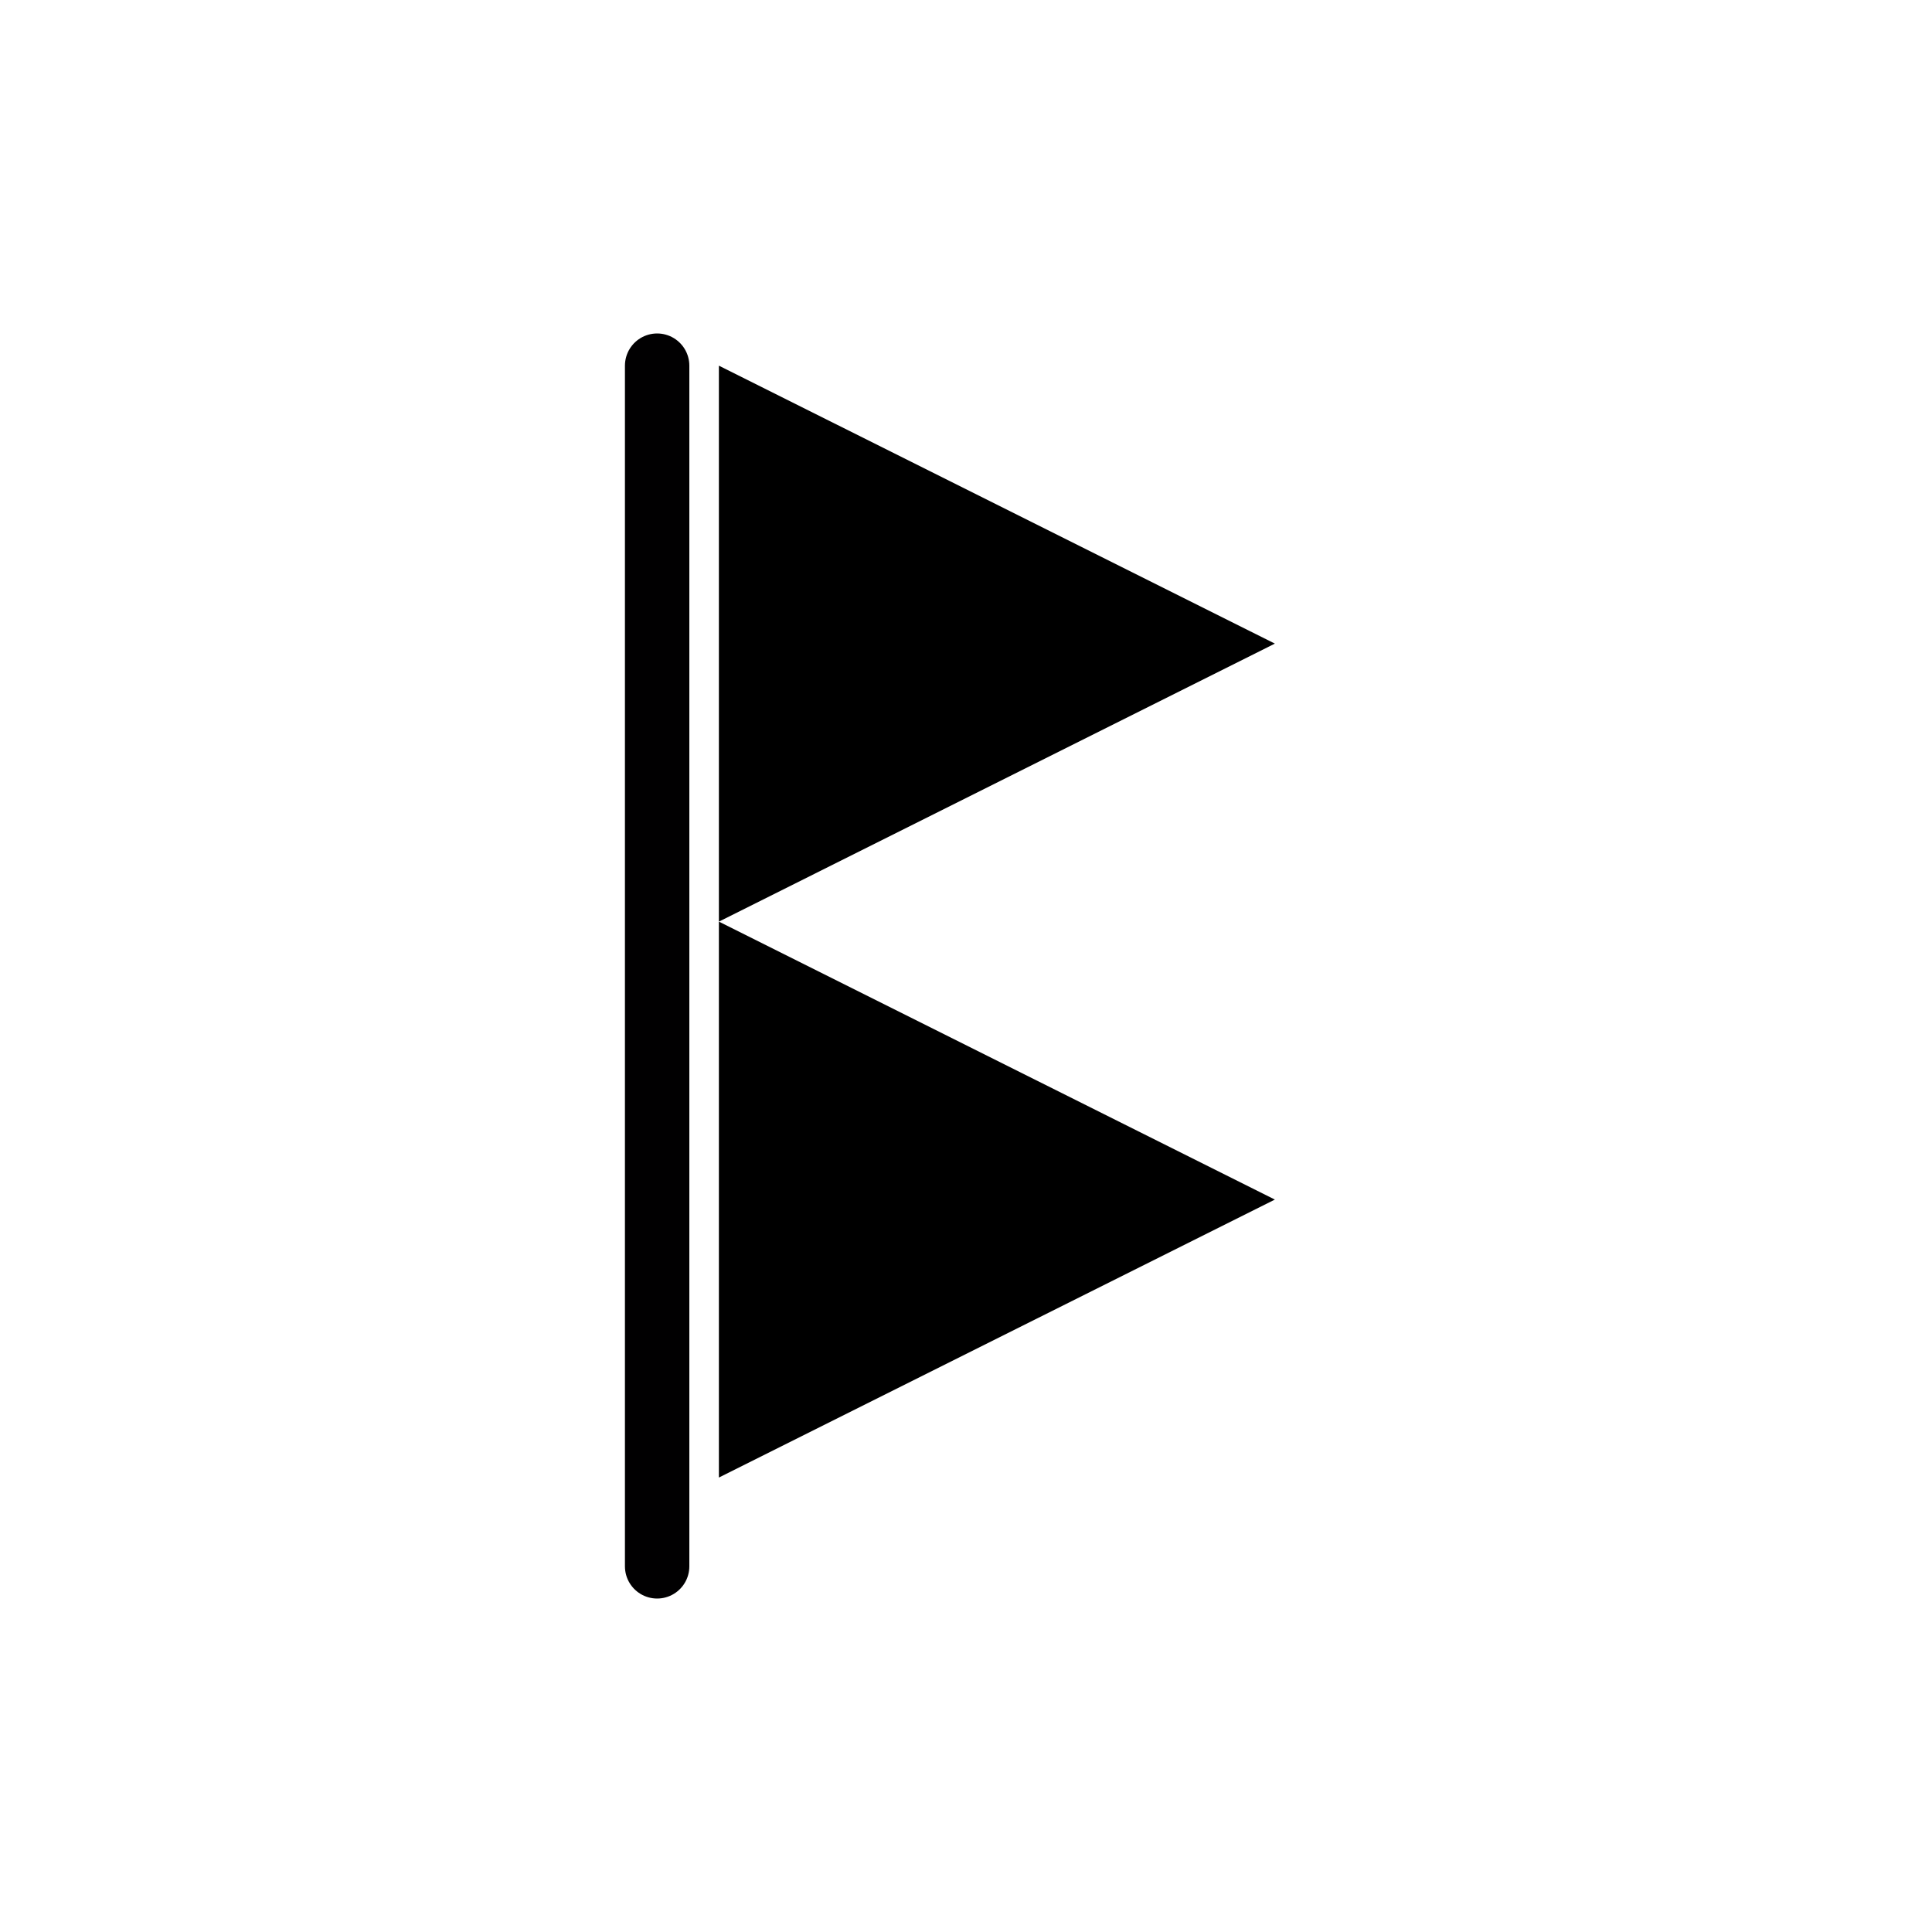
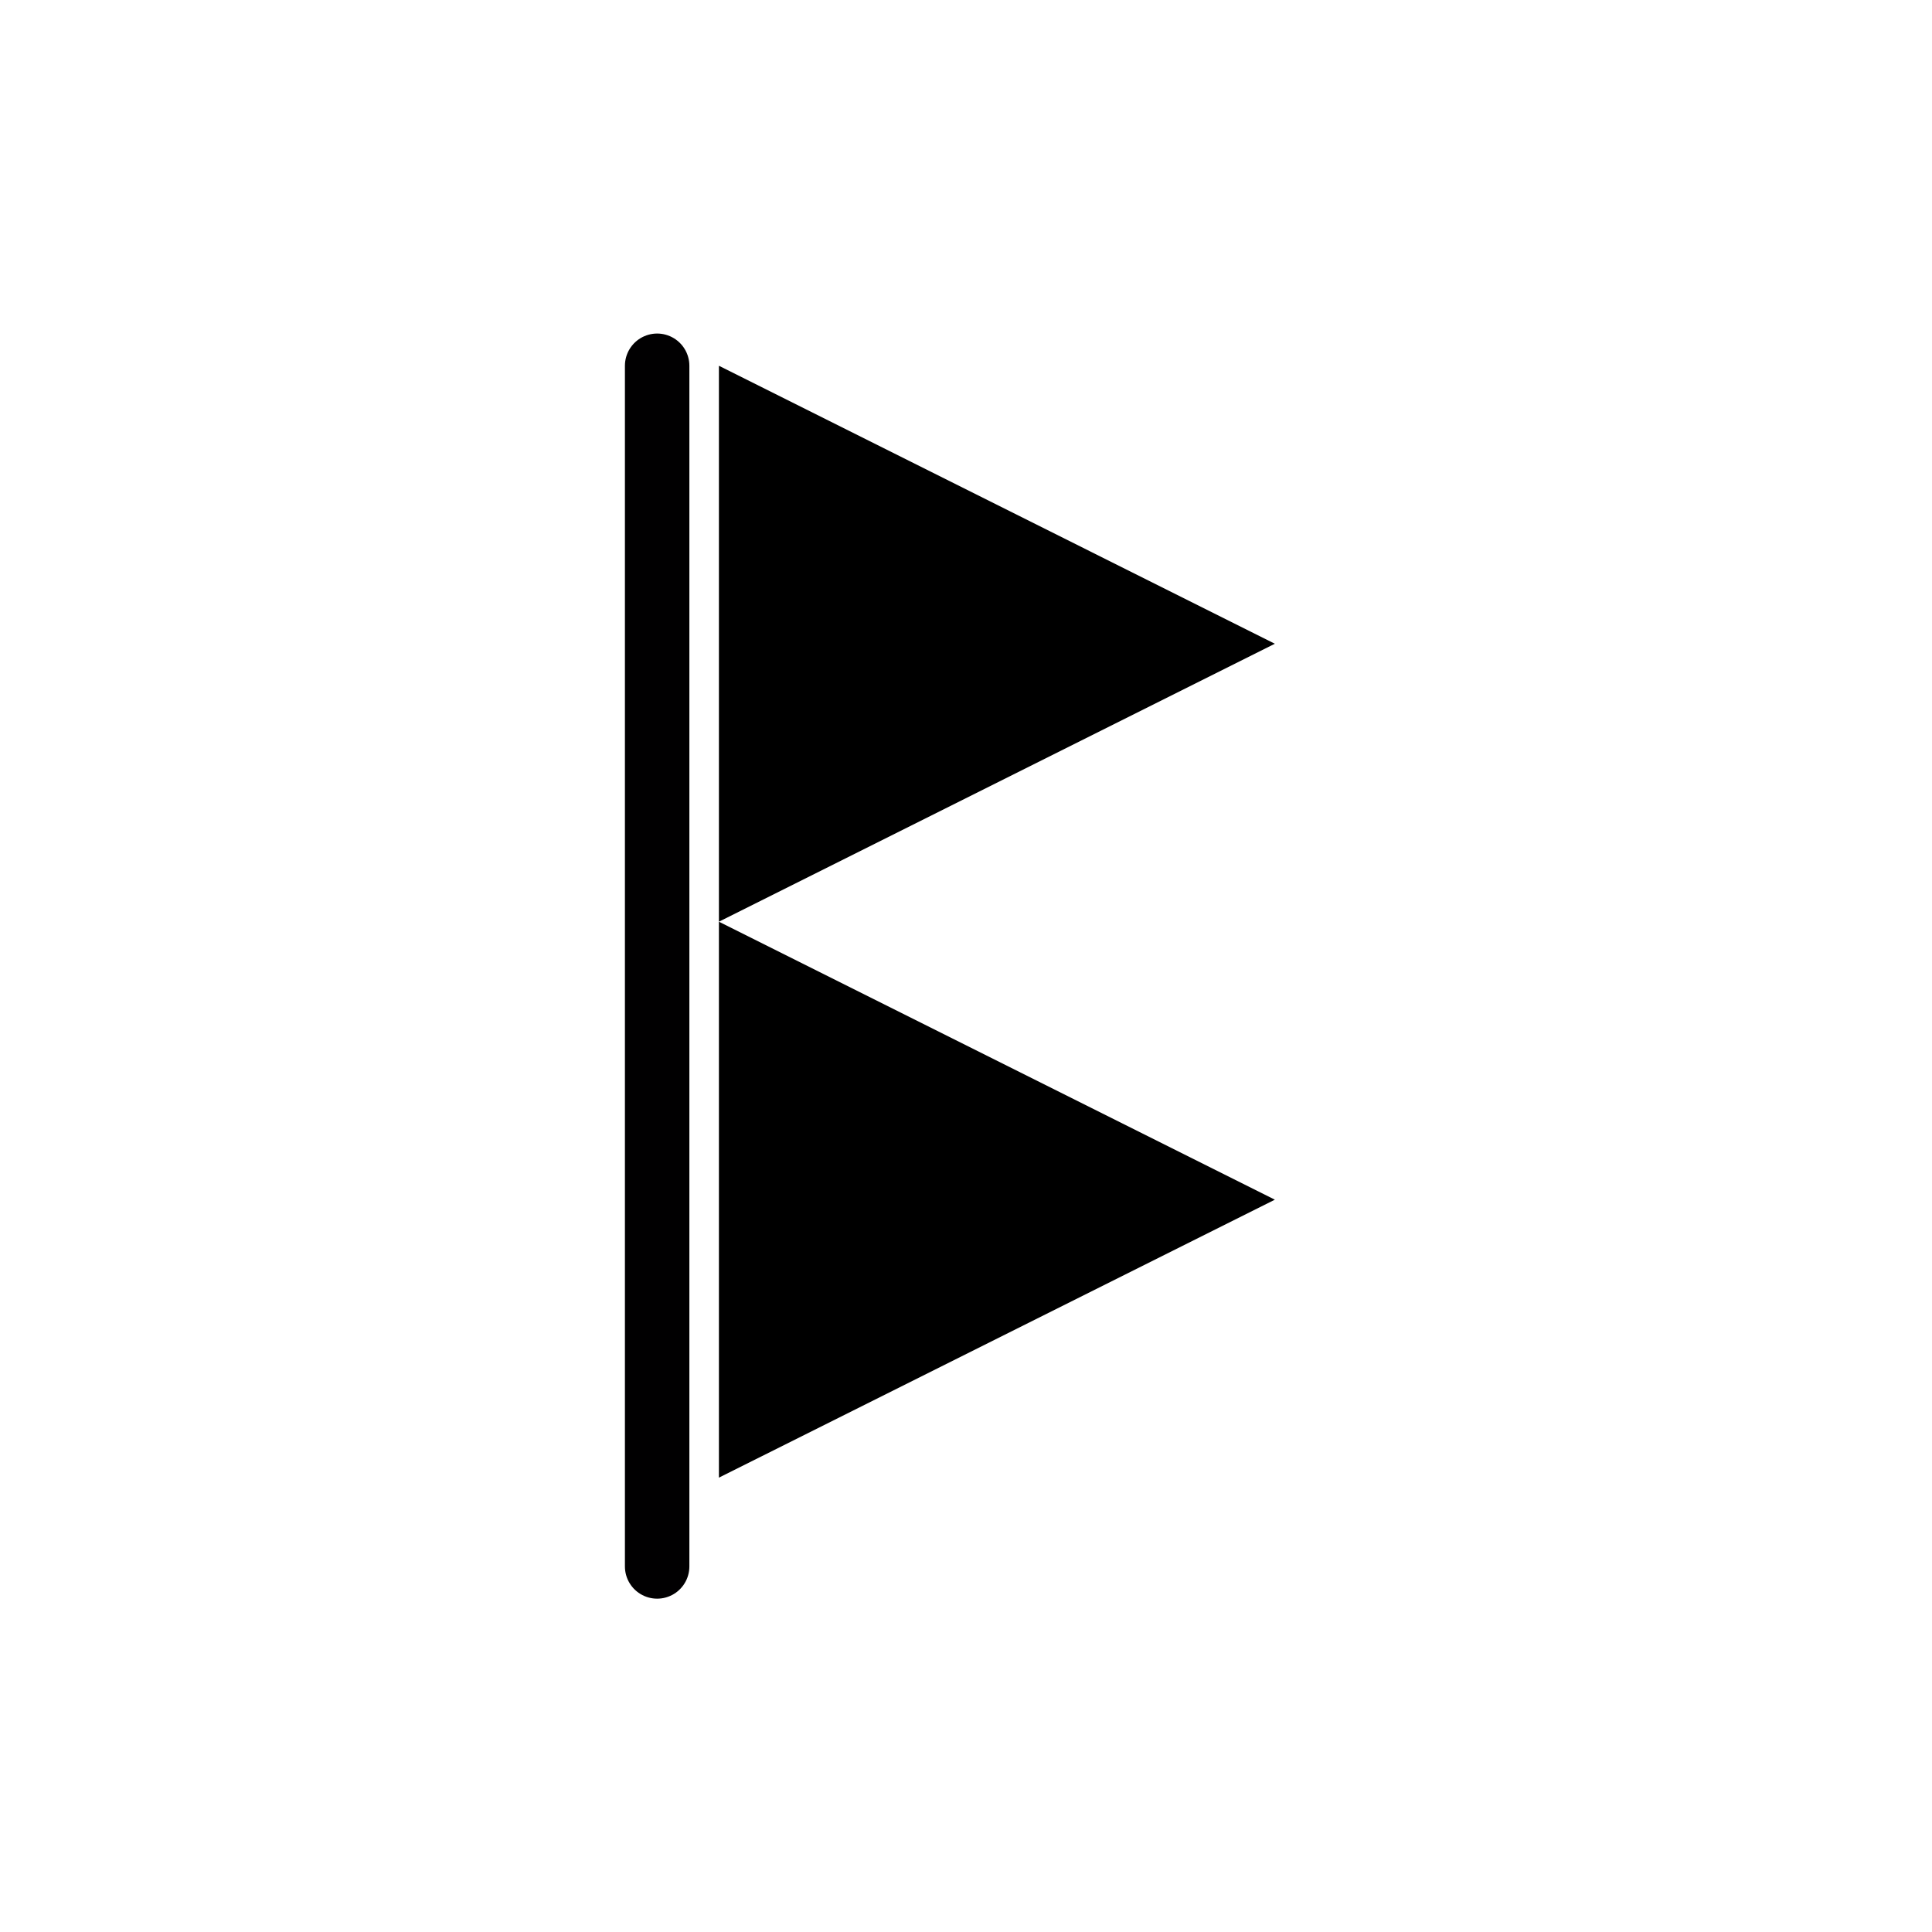
- <svg xmlns="http://www.w3.org/2000/svg" width="100%" height="100%" viewBox="0 0 30 30" version="1.1" xml:space="preserve" style="fill-rule:evenodd;clip-rule:evenodd;stroke-linecap:round;stroke-miterlimit:1.25;">
-   <g id="Row1" />
-   <g id="Row2">
-     <rect id="gale-warning" x="0" y="0" width="30" height="30" style="fill:none;" />
-     <g id="gale-warning1">
-       <g>
-         <g>
-           <path d="M10.204,24.322l0,-18.644" style="fill:none;stroke:#010001;stroke-width:1px;" />
-         </g>
-         <g>
-           <path d="M19.796,9.994l-8.633,4.317l0,-8.633l8.633,4.316Z" />
-           <path d="M19.796,18.627l-8.633,4.316l0,-8.632l8.633,4.316Z" />
-         </g>
-       </g>
+ <svg xmlns="http://www.w3.org/2000/svg" width="100%" height="100%" viewBox="0 0 125 125" version="1.1" xml:space="preserve" style="fill-rule:evenodd;clip-rule:evenodd;stroke-linecap:round;stroke-miterlimit:1.25;">
+   <rect id="gale-warning" x="0" y="0.007" width="125" height="125" style="fill:none;" />
+   <g>
+     <g>
+       <path d="M42.517,101.348l-0,-77.683" style="fill:none;stroke:#010001;stroke-width:4.17px;" />
+     </g>
+     <g>
+       <path d="M82.483,41.65l-35.969,17.984l0,-35.969l35.969,17.985Z" />
+       <path d="M82.483,77.619l-35.969,17.984l0,-35.969l35.969,17.985Z" />
    </g>
  </g>
-   <g id="Row3" />
-   <g id="Row4" />
</svg>
